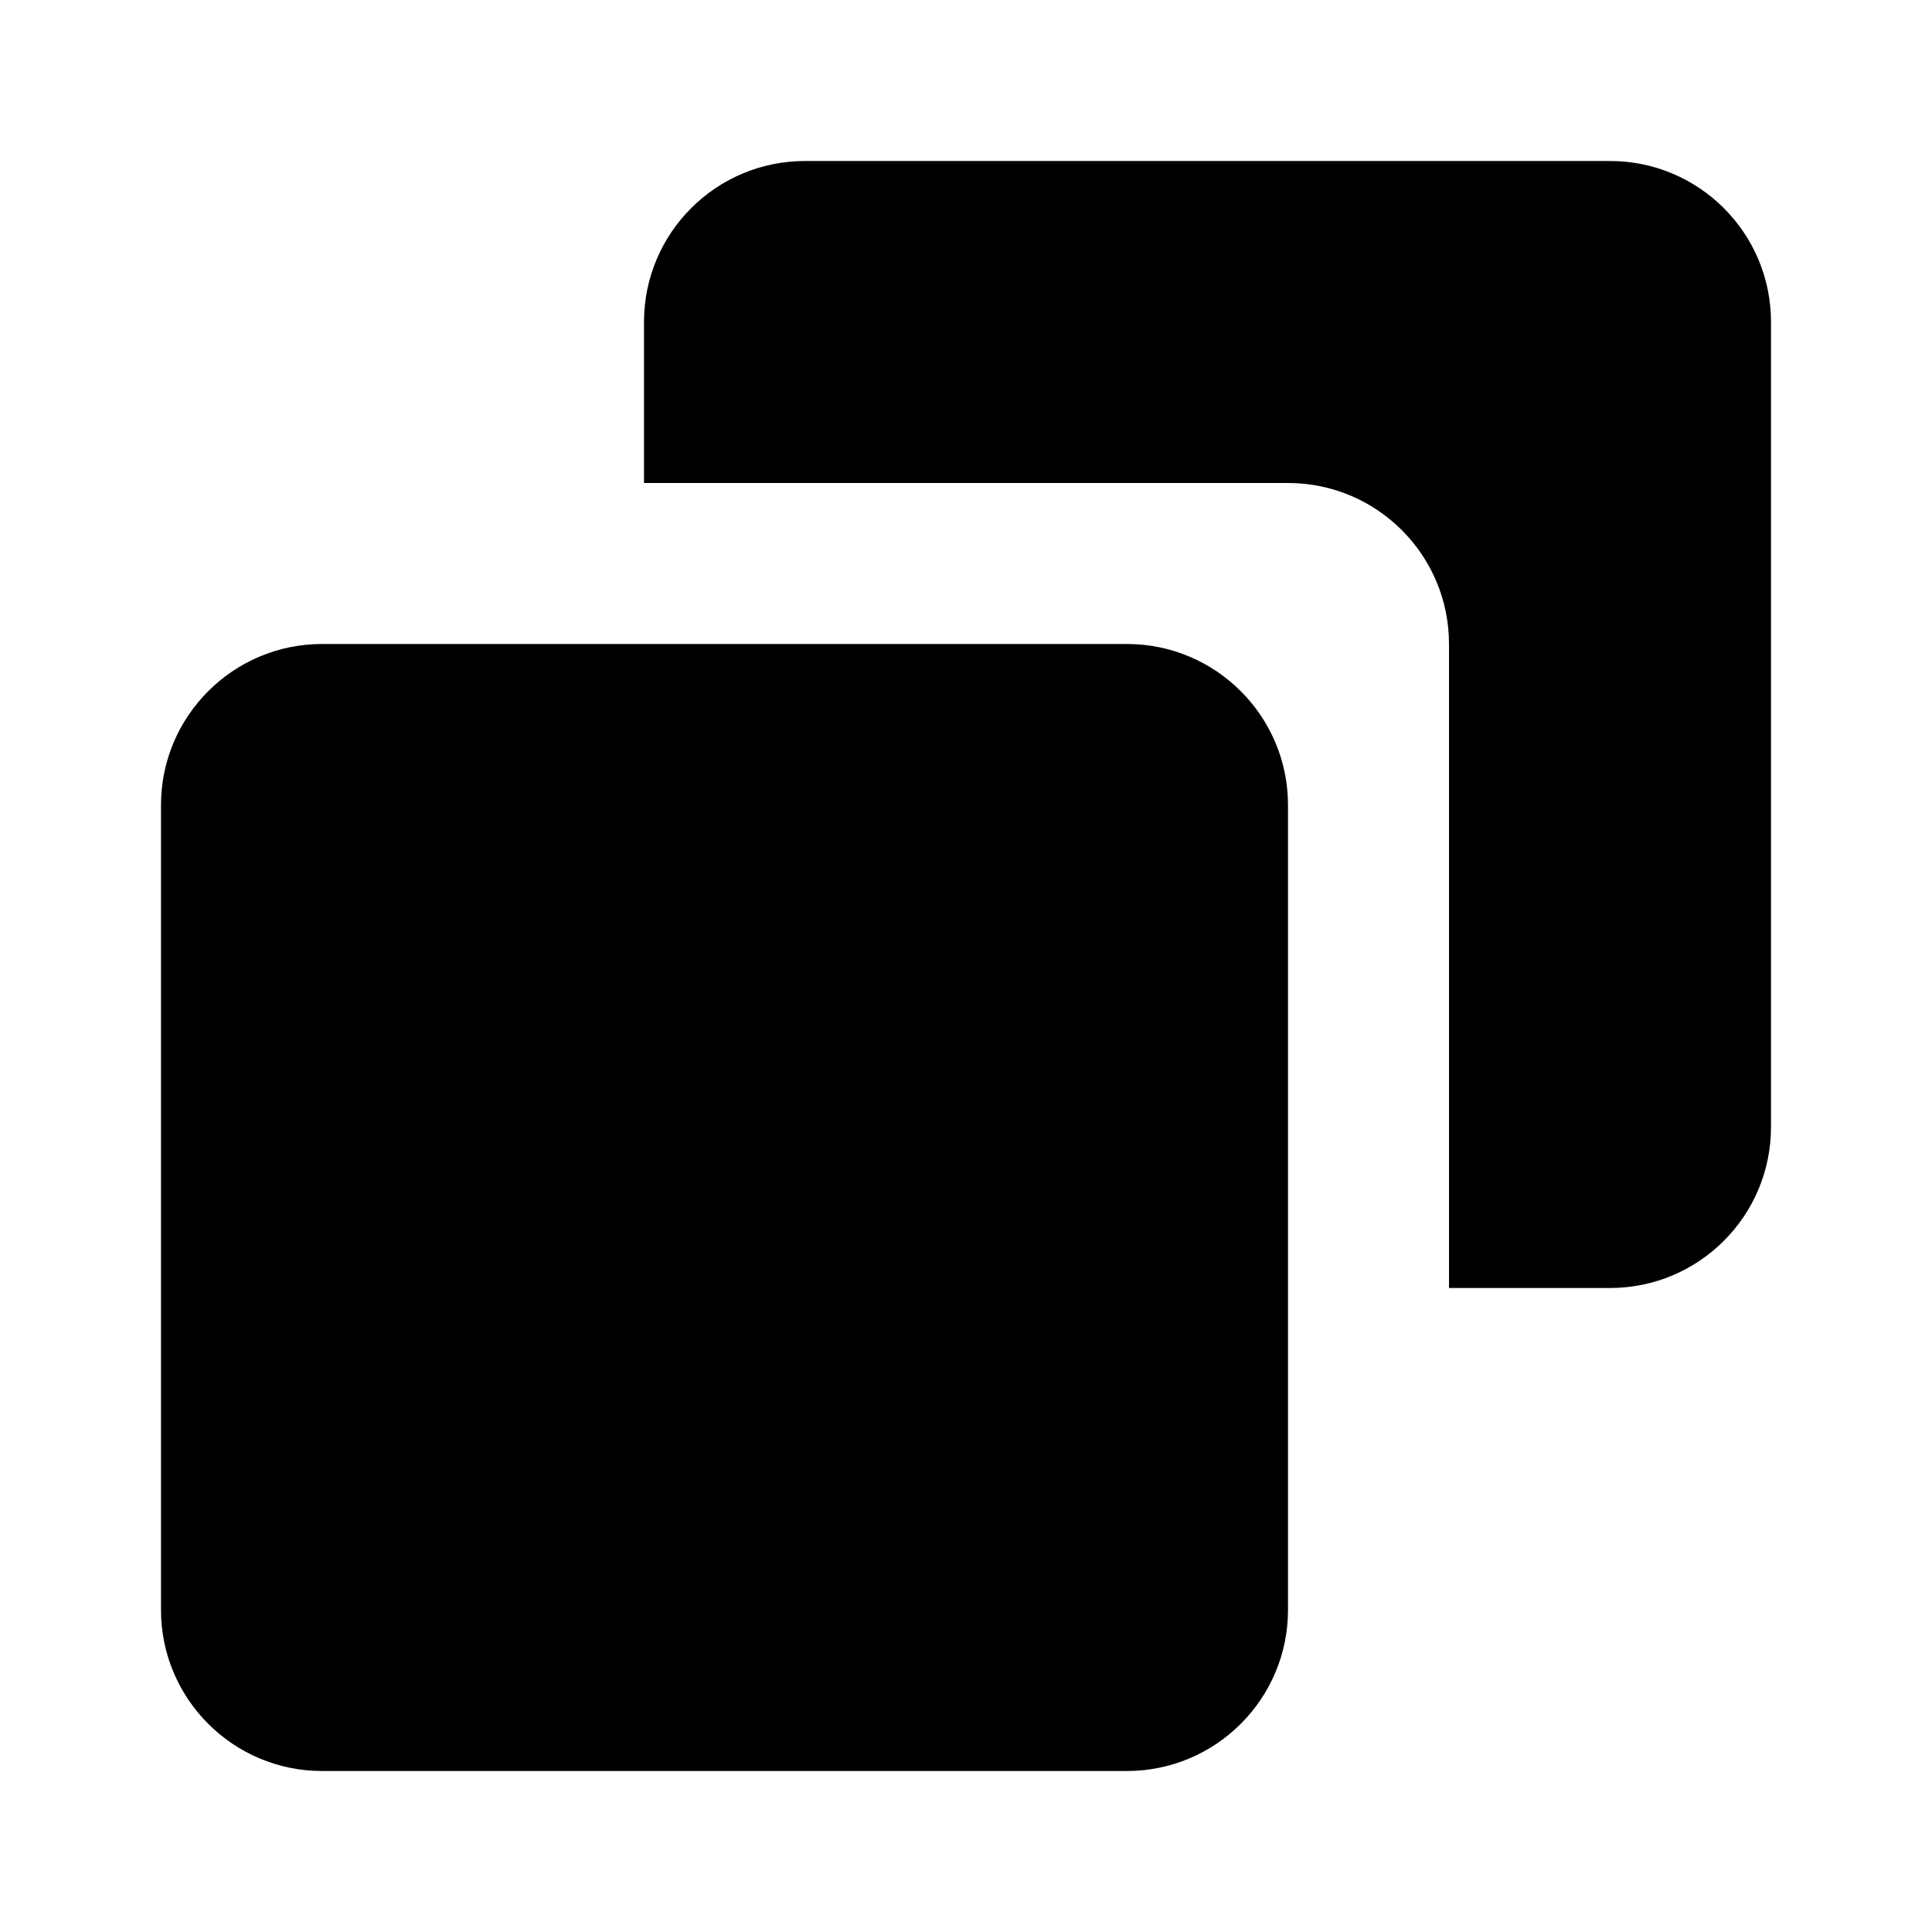
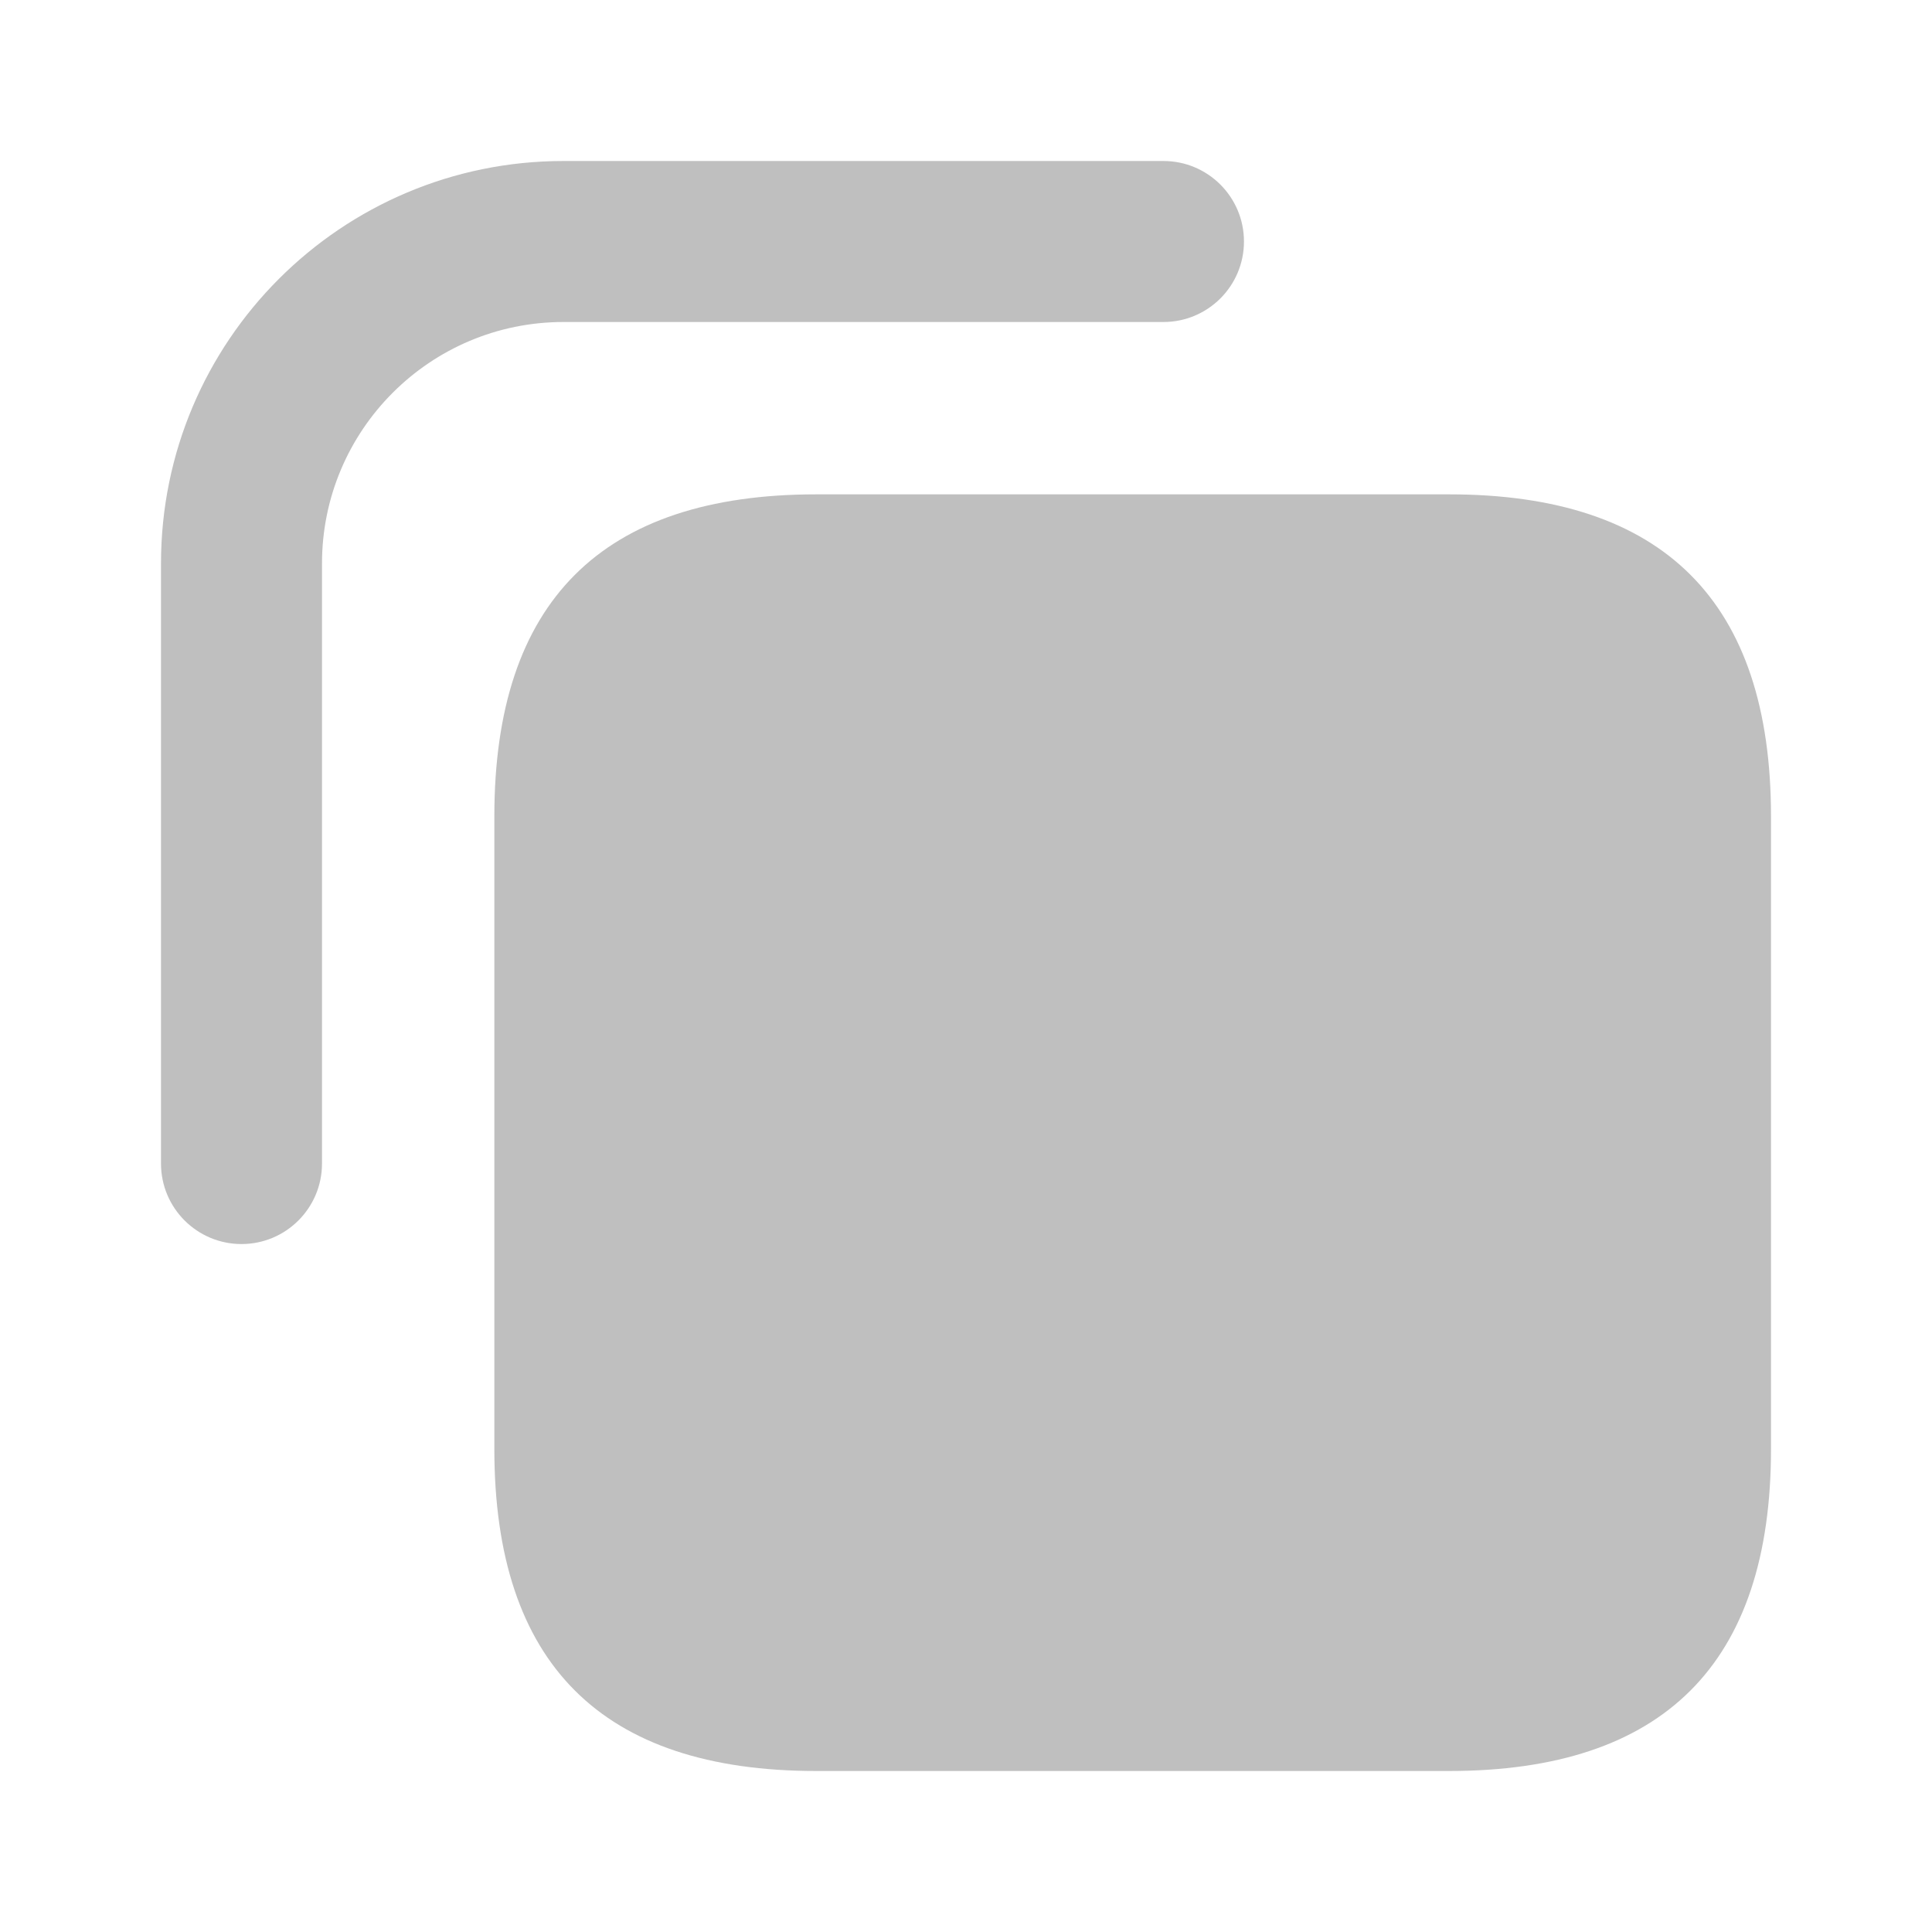
- <svg xmlns="http://www.w3.org/2000/svg" viewBox="0 0 24 24" height="18" width="18" role="img">
-   <path d="M14 8H4c-1.103 0-2 .897-2 2v10c0 1.103.897 2 2 2h10c1.103 0 2-.897 2-2V10c0-1.103-.897-2-2-2z" />
-   <path d="M20 2H10a2 2 0 0 0-2 2v2h8a2 2 0 0 1 2 2v8h2a2 2 0 0 0 2-2V4a2 2 0 0 0-2-2z" />
+ <svg xmlns="http://www.w3.org/2000/svg" t="1667489567529" class="icon" viewBox="0 0 1024 1024" version="1.1" p-id="5965" width="20" height="20">
+   <path d="M262.016 262.016m170.667 0l335.317 0q170.667 0 170.667 170.667l0 335.317q0 170.667-170.667 170.667l-335.317 0q-170.667 0-170.667-170.667l0-335.317q0-170.667 170.667-170.667Z" p-id="5966" fill="#bfbfbf" />
+   <path d="M298.667 170.667a128 128 0 0 0-128 128v318.037a42.667 42.667 0 0 1-42.667 42.667 42.667 42.667 0 0 1-42.667-42.667V298.667a213.333 213.333 0 0 1 213.333-213.333h317.995a42.667 42.667 0 0 1 42.667 42.667 42.667 42.667 0 0 1-42.667 42.667z" p-id="5967" fill="#bfbfbf" />
</svg>
